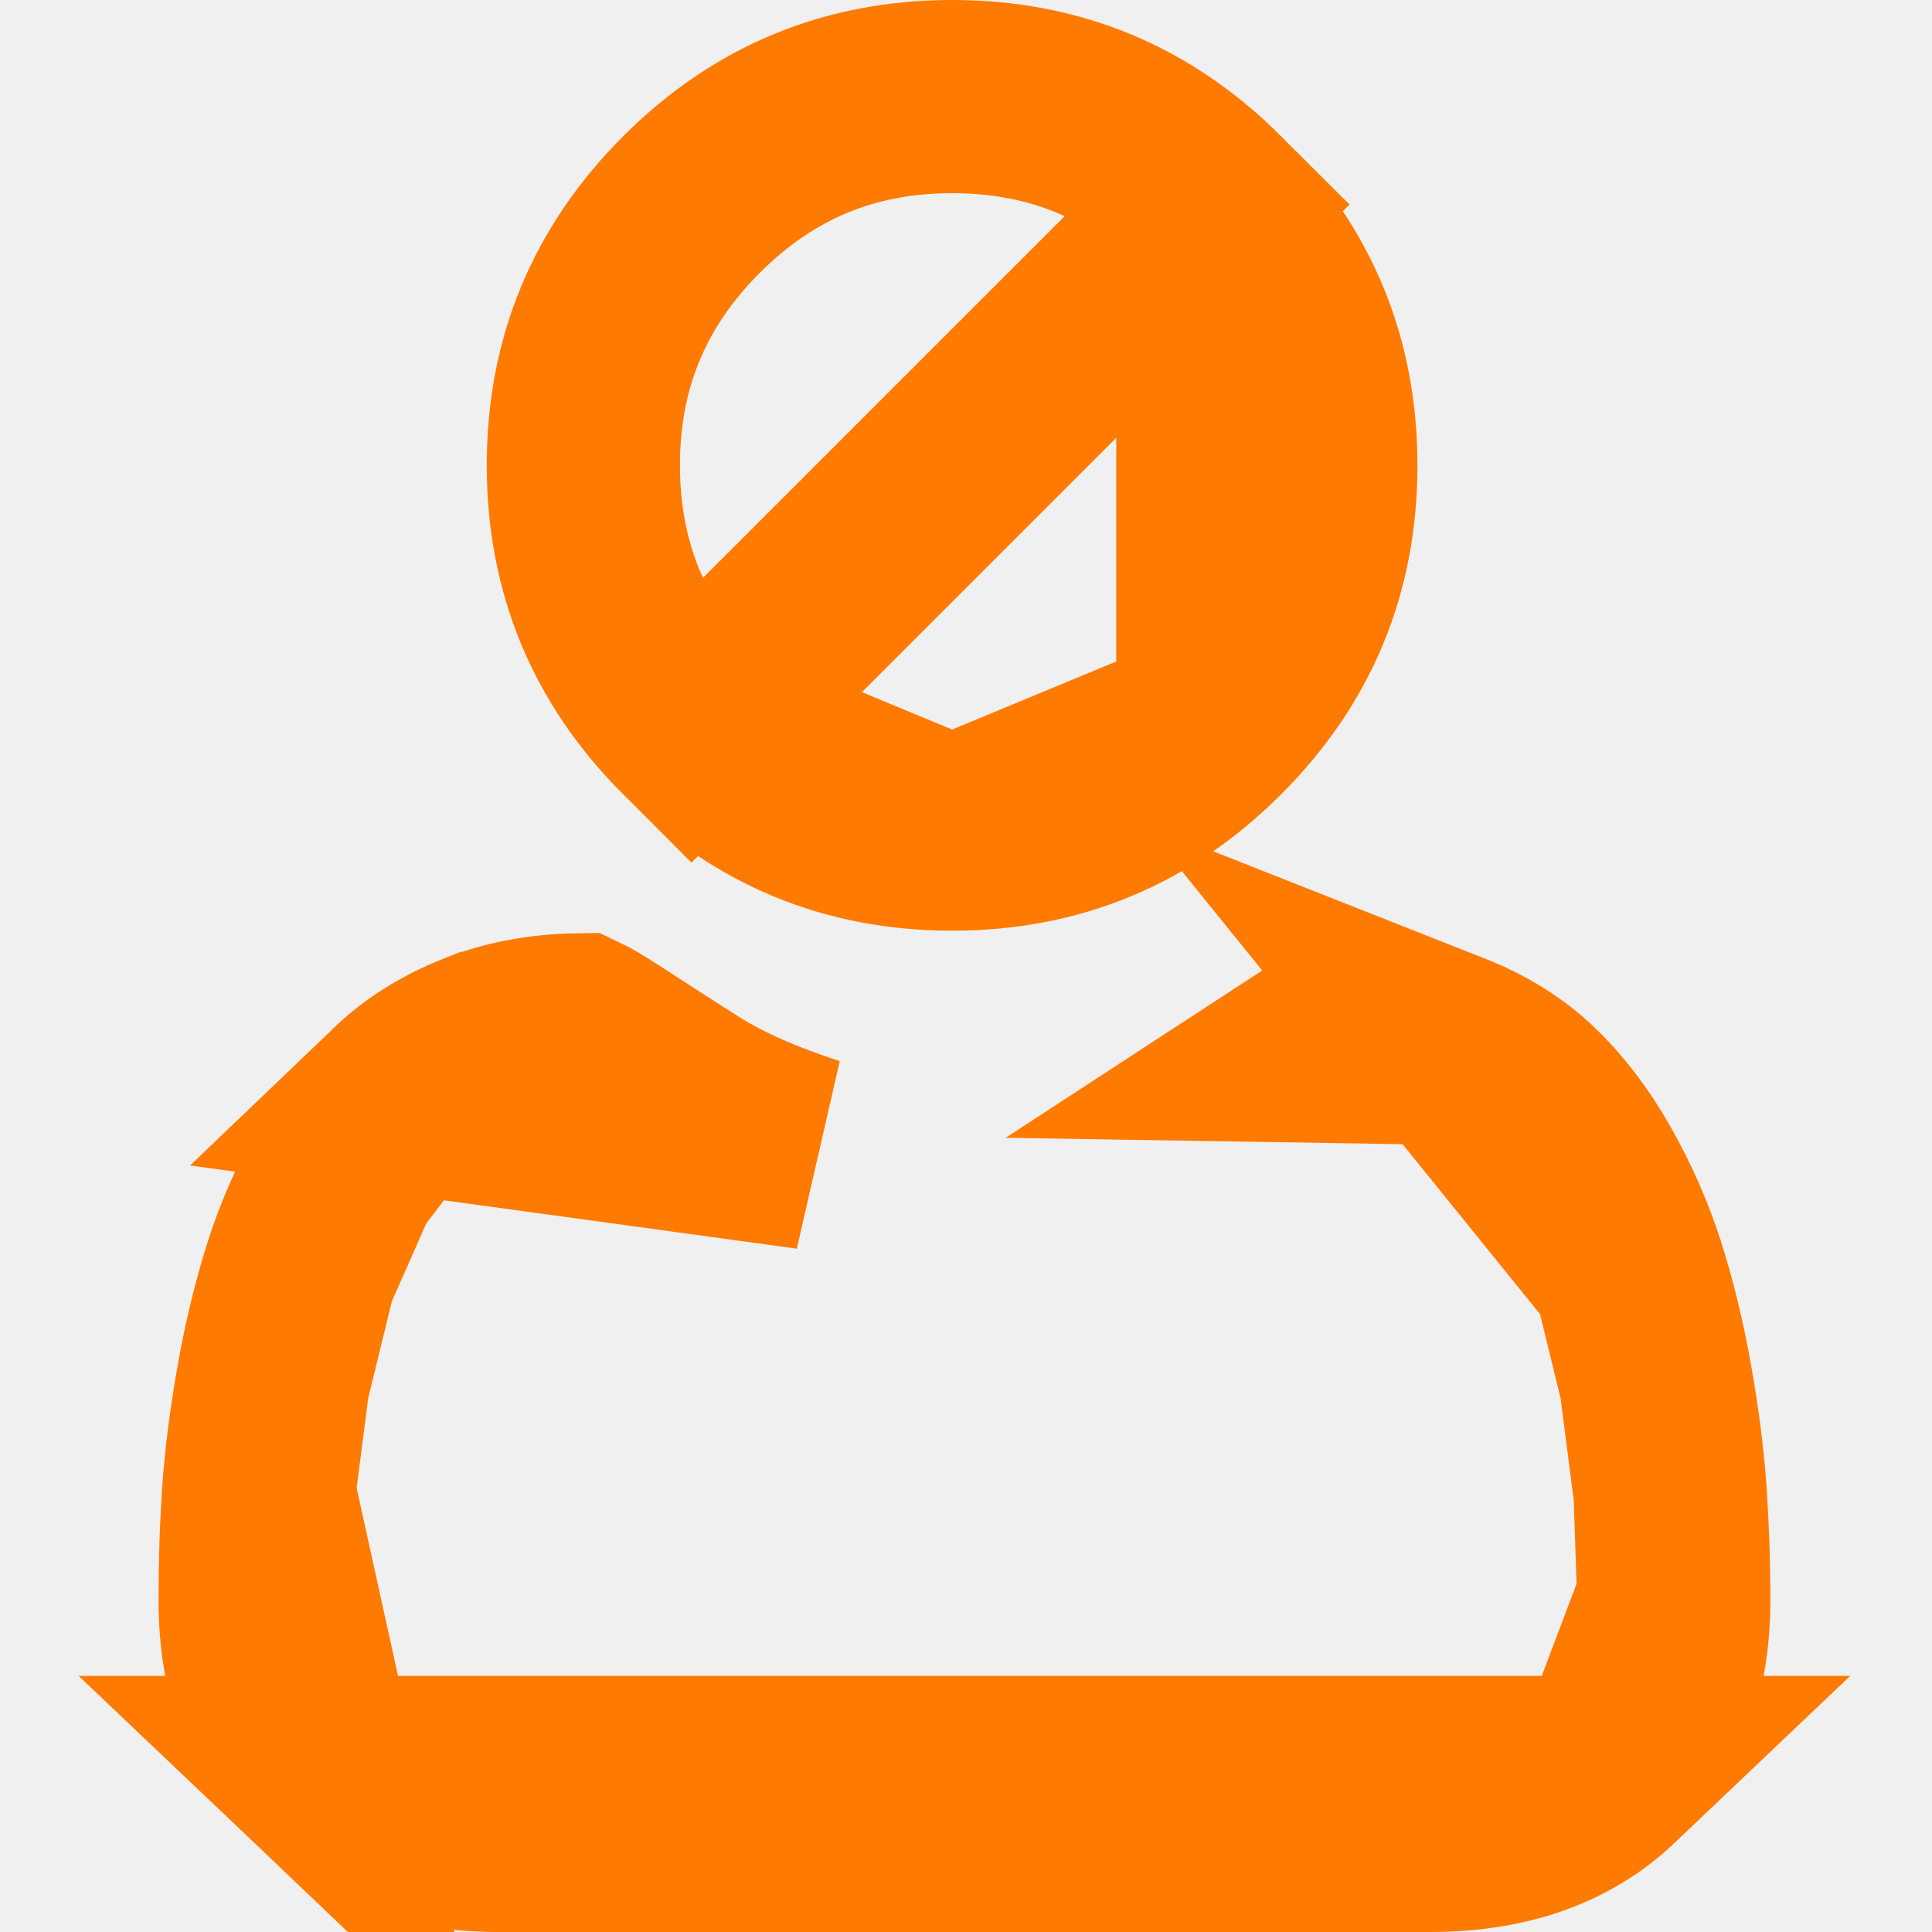
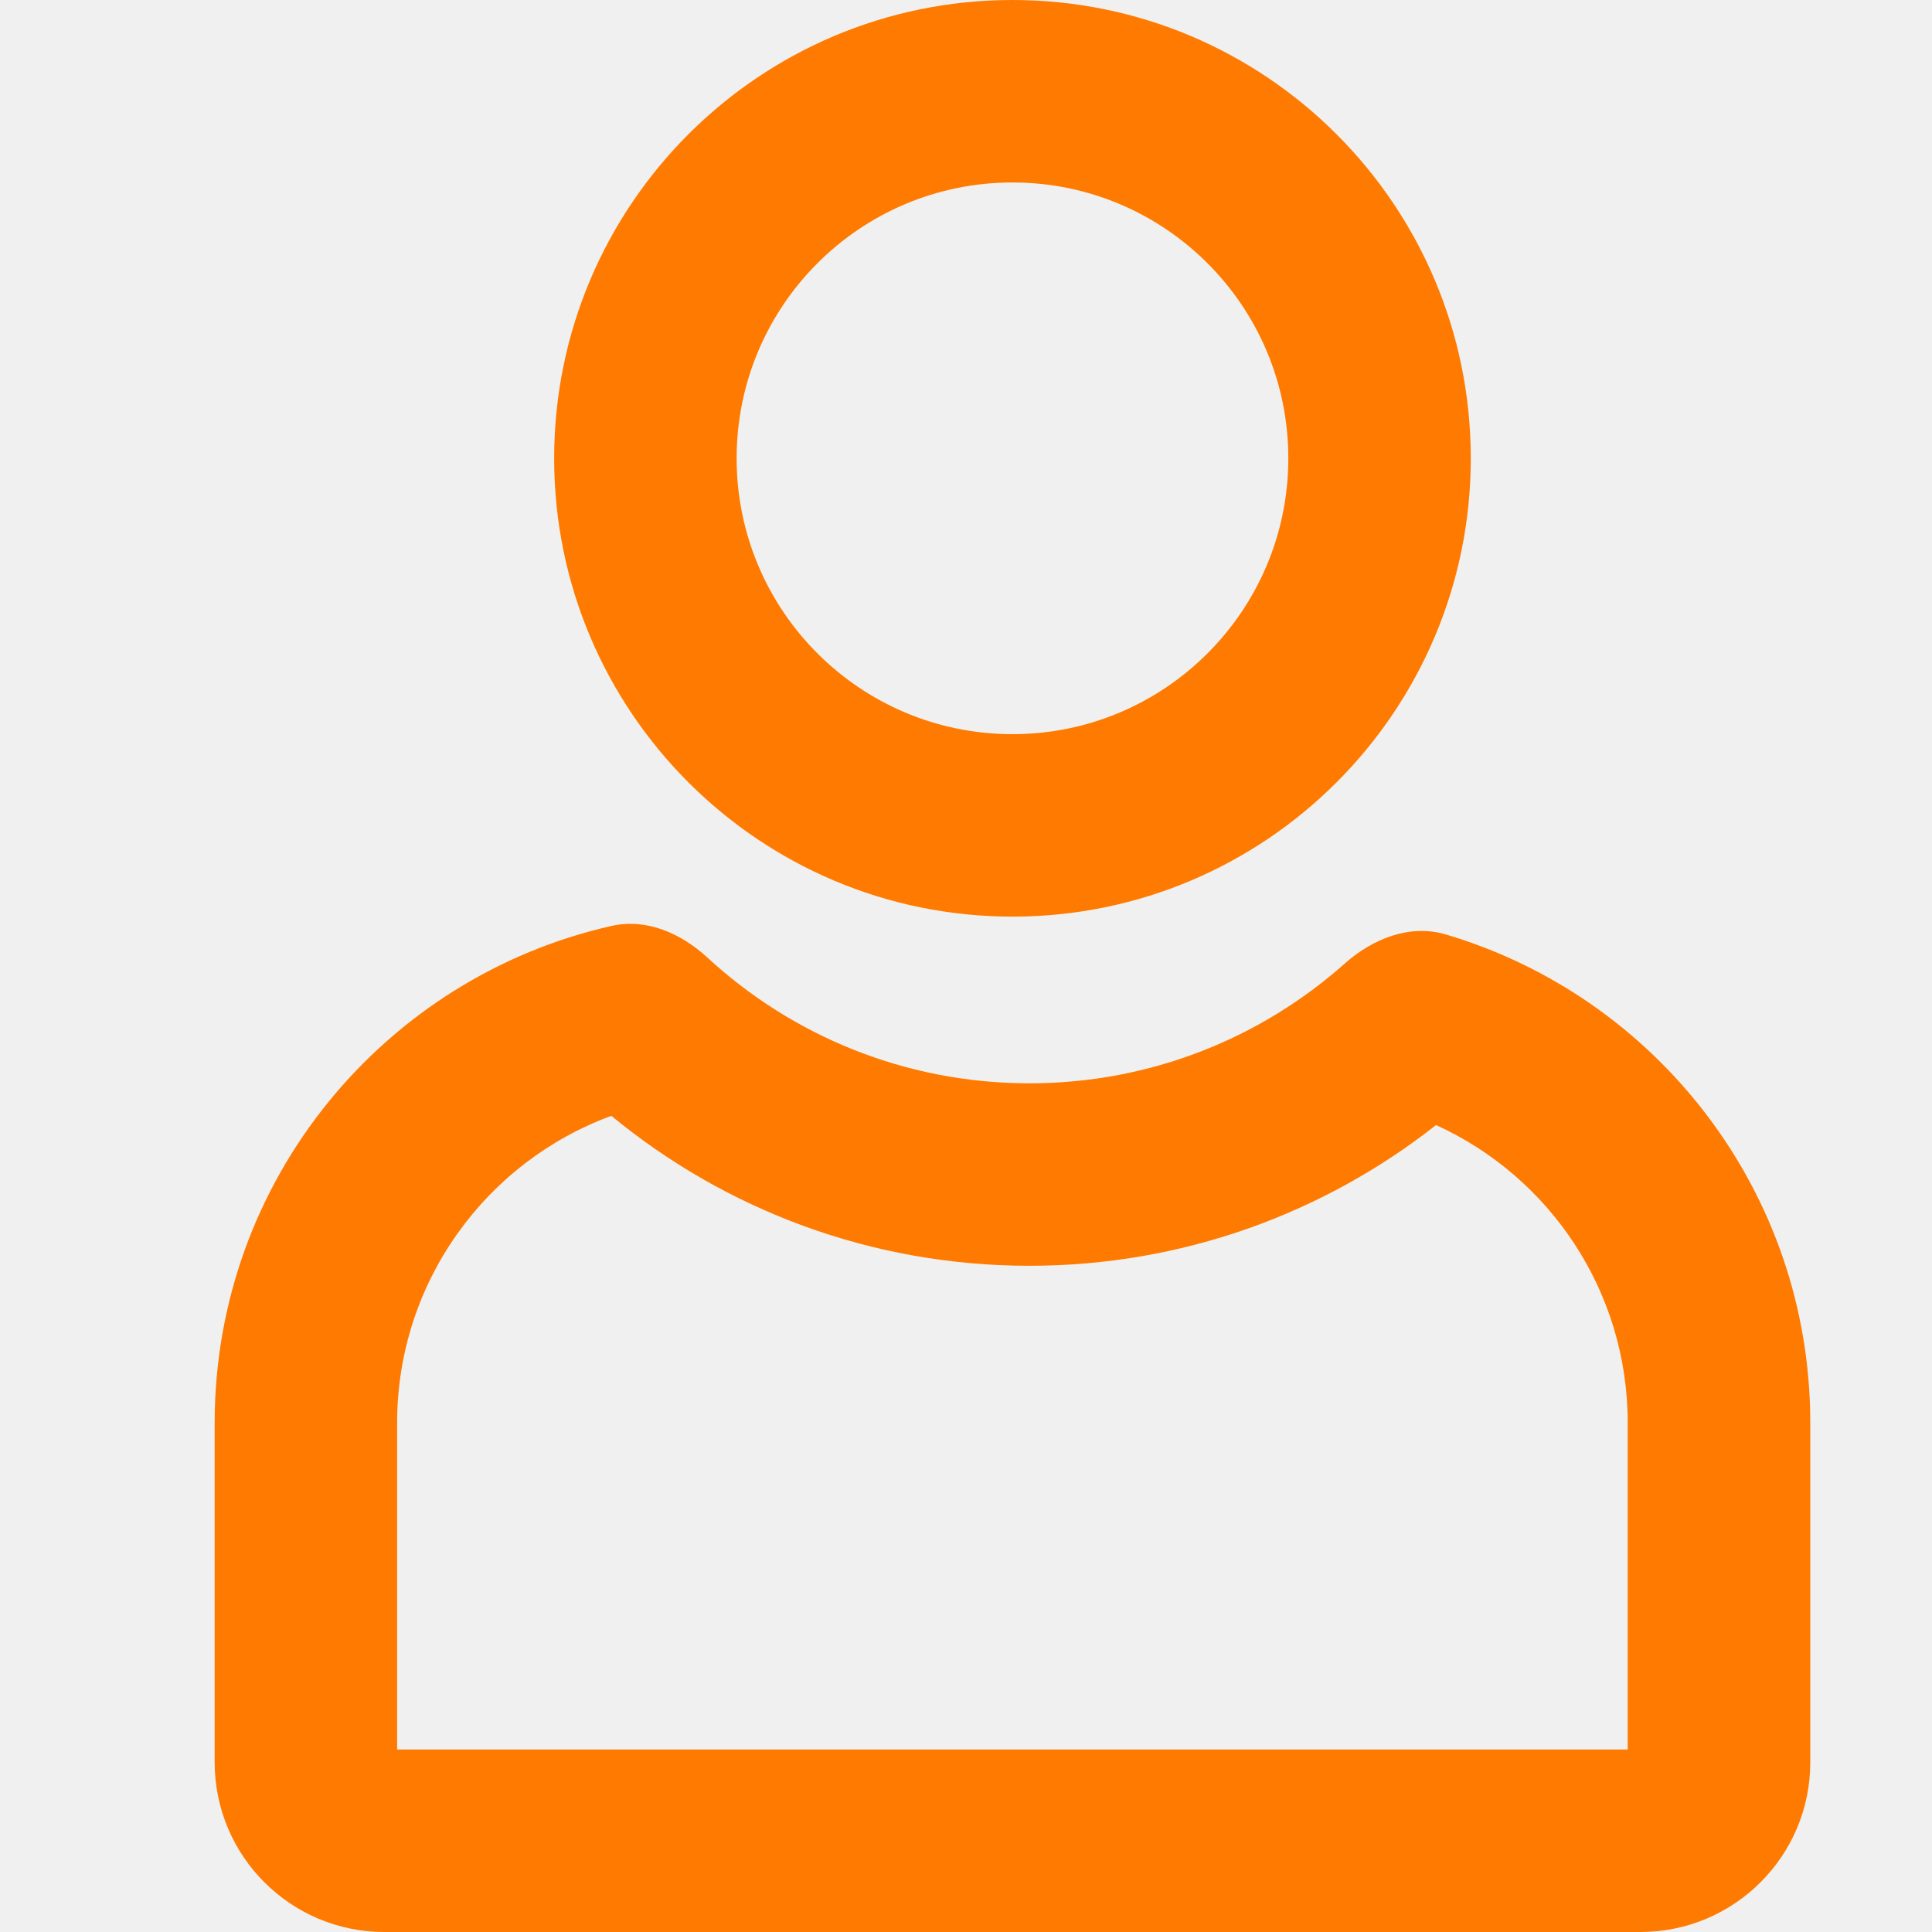
<svg xmlns="http://www.w3.org/2000/svg" width="18" height="18" viewBox="0 0 18 18" fill="none">
-   <g clip-path="url(#clip0)">
-     <path d="M11.3 6.764L11.3 6.764C11.974 6.09 12.306 5.288 12.306 4.335C12.306 3.383 11.974 2.581 11.3 1.906C11.3 1.906 11.3 1.906 11.3 1.906M11.3 6.764L11.3 1.906M11.3 6.764C10.626 7.438 9.823 7.771 8.871 7.771M11.3 6.764L8.871 7.771M11.3 1.906C10.625 1.232 9.823 0.9 8.871 0.9C7.918 0.9 7.116 1.232 6.442 1.906C5.768 2.581 5.435 3.383 5.435 4.335C5.435 5.288 5.768 6.09 6.442 6.764L11.3 1.906ZM8.871 7.771C7.919 7.771 7.116 7.438 6.442 6.764L8.871 7.771Z" stroke="#FF7A00" stroke-width="1.8" />
-     <path d="M15.56 13.904L15.56 13.903C15.538 13.59 15.493 13.24 15.426 12.863L15.56 13.904ZM15.56 13.904C15.582 14.225 15.594 14.562 15.594 14.904L15.56 13.904ZM15.175 11.835L15.175 11.835C15.078 11.533 14.945 11.23 14.78 10.939C14.615 10.649 14.429 10.409 14.231 10.22L14.231 10.22C14.043 10.041 13.802 9.885 13.503 9.767L15.175 11.835ZM15.175 11.835C15.274 12.144 15.359 12.49 15.426 12.863L15.175 11.835ZM3.191 10.938L3.191 10.938C3.025 11.23 2.892 11.532 2.795 11.835L3.191 10.938ZM3.191 10.938C3.355 10.649 3.541 10.41 3.739 10.22L3.191 10.938ZM2.41 13.904L2.41 13.904C2.388 14.227 2.377 14.563 2.377 14.905C2.377 15.639 2.602 16.149 2.985 16.514L2.41 13.904ZM2.41 13.904C2.432 13.59 2.477 13.239 2.544 12.863L2.41 13.904ZM14.986 16.514L14.986 16.514C15.368 16.15 15.594 15.64 15.594 14.905L14.986 16.514ZM14.986 16.514C14.599 16.882 14.065 17.1 13.319 17.1H4.652C3.906 17.1 3.372 16.882 2.985 16.514L14.986 16.514ZM6.39 10.226C6.713 10.432 7.111 10.601 7.546 10.742L3.739 10.22C3.927 10.04 4.168 9.885 4.466 9.767L4.467 9.767C4.734 9.661 5.042 9.6 5.39 9.595C5.43 9.614 5.507 9.656 5.648 9.748L5.648 9.748C5.865 9.889 6.115 10.05 6.389 10.226L6.39 10.226ZM12.322 9.748C12.463 9.656 12.539 9.614 12.58 9.595C12.928 9.6 13.236 9.661 13.503 9.767L12.322 9.748ZM2.544 12.863C2.611 12.49 2.696 12.145 2.795 11.835L2.544 12.863Z" stroke="#FF7A00" stroke-width="1.8" />
-   </g>
-   <defs>
-     <clipPath id="clip0">
-       <rect width="18" height="18" fill="white" />
-     </clipPath>
-   </defs>
+   <path fill-rule="evenodd" clip-rule="evenodd" d="M12.003 4.27C12.003 5.689 10.852 6.84 9.433 6.84C8.013 6.84 6.863 5.689 6.863 4.27C6.863 2.851 8.013 1.7 9.433 1.7C10.852 1.7 12.003 2.851 12.003 4.27ZM13.703 4.27C13.703 6.628 11.791 8.54 9.433 8.54C7.075 8.54 5.163 6.628 5.163 4.27C5.163 1.912 7.075 0 9.433 0C11.791 0 13.703 1.912 13.703 4.27ZM3.7 13.256C3.7 11.944 4.531 10.823 5.696 10.396C6.754 11.268 8.113 11.793 9.591 11.793C11.02 11.793 12.337 11.302 13.379 10.482C14.434 10.961 15.165 12.025 15.165 13.256V16.3H3.7V13.256ZM6.589 8.92C6.346 8.696 6.024 8.554 5.701 8.626C3.583 9.102 2 10.994 2 13.256V16.419C2 17.292 2.708 18 3.581 18H15.284C16.157 18 16.866 17.292 16.866 16.419V13.256C16.866 11.104 15.433 9.287 13.47 8.706C13.136 8.607 12.791 8.745 12.53 8.976C11.749 9.671 10.719 10.093 9.591 10.093C8.433 10.093 7.378 9.648 6.589 8.92Z" fill="#FF7A00" />
</svg>
